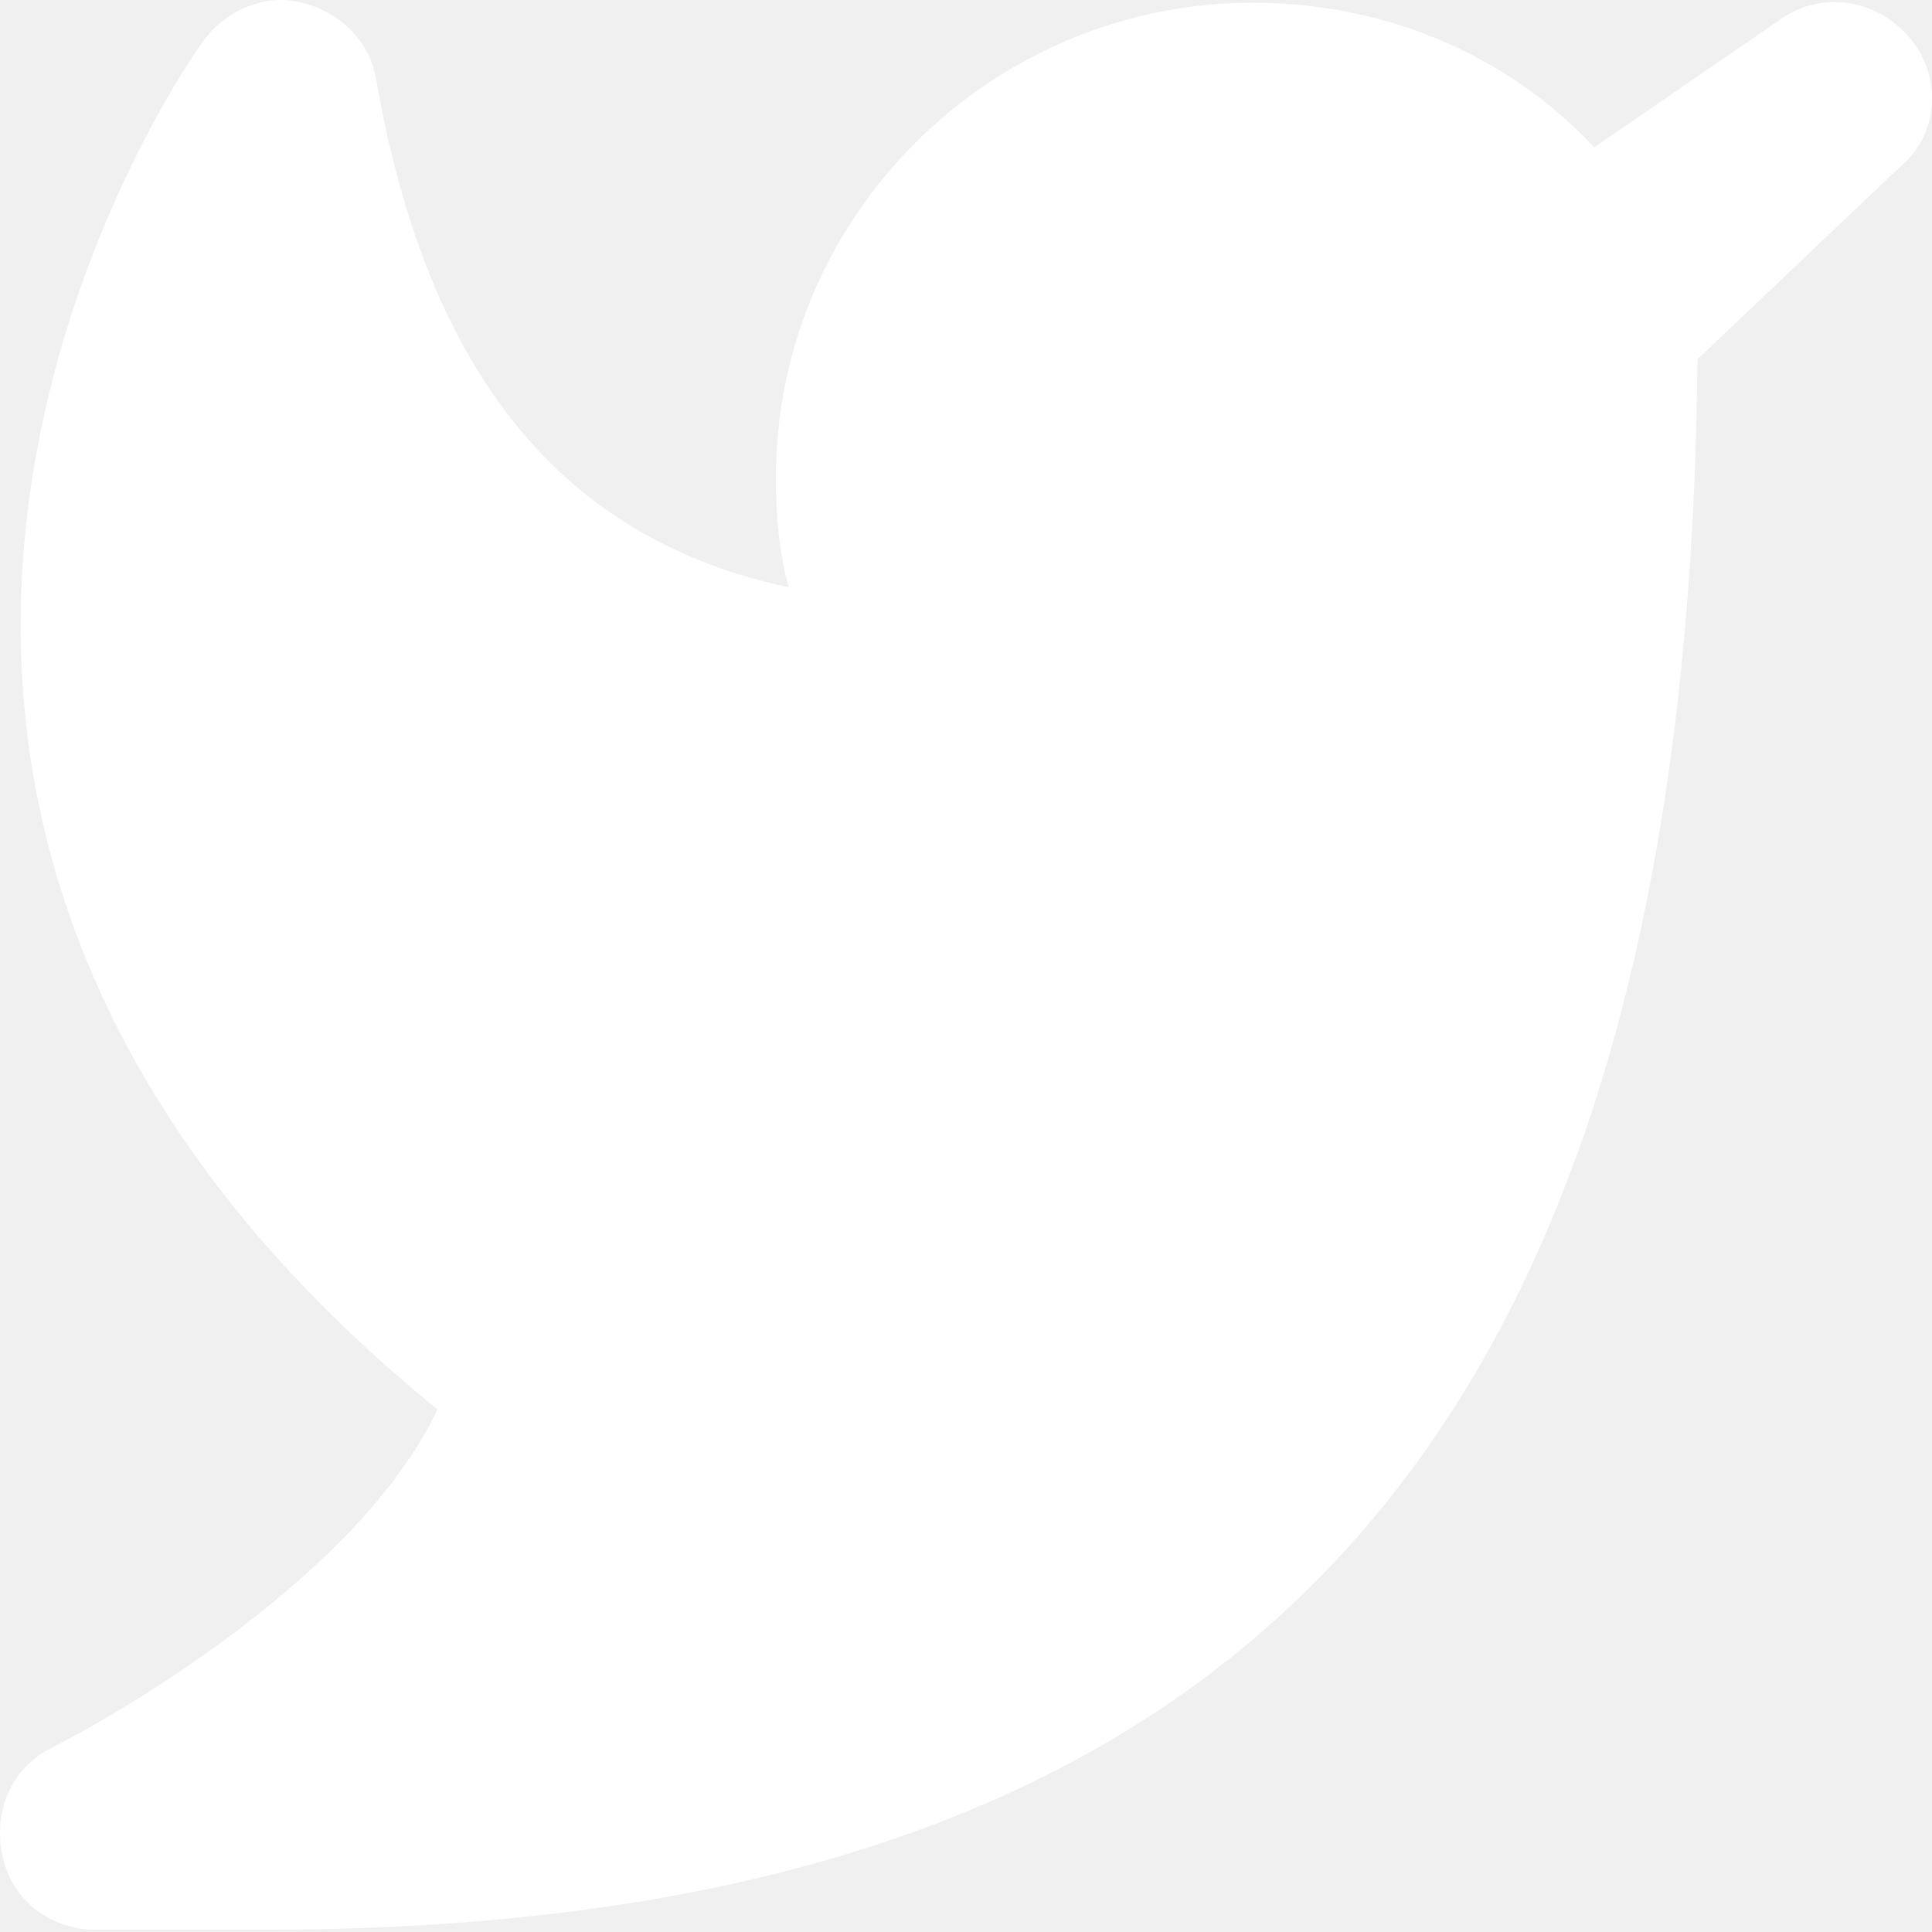
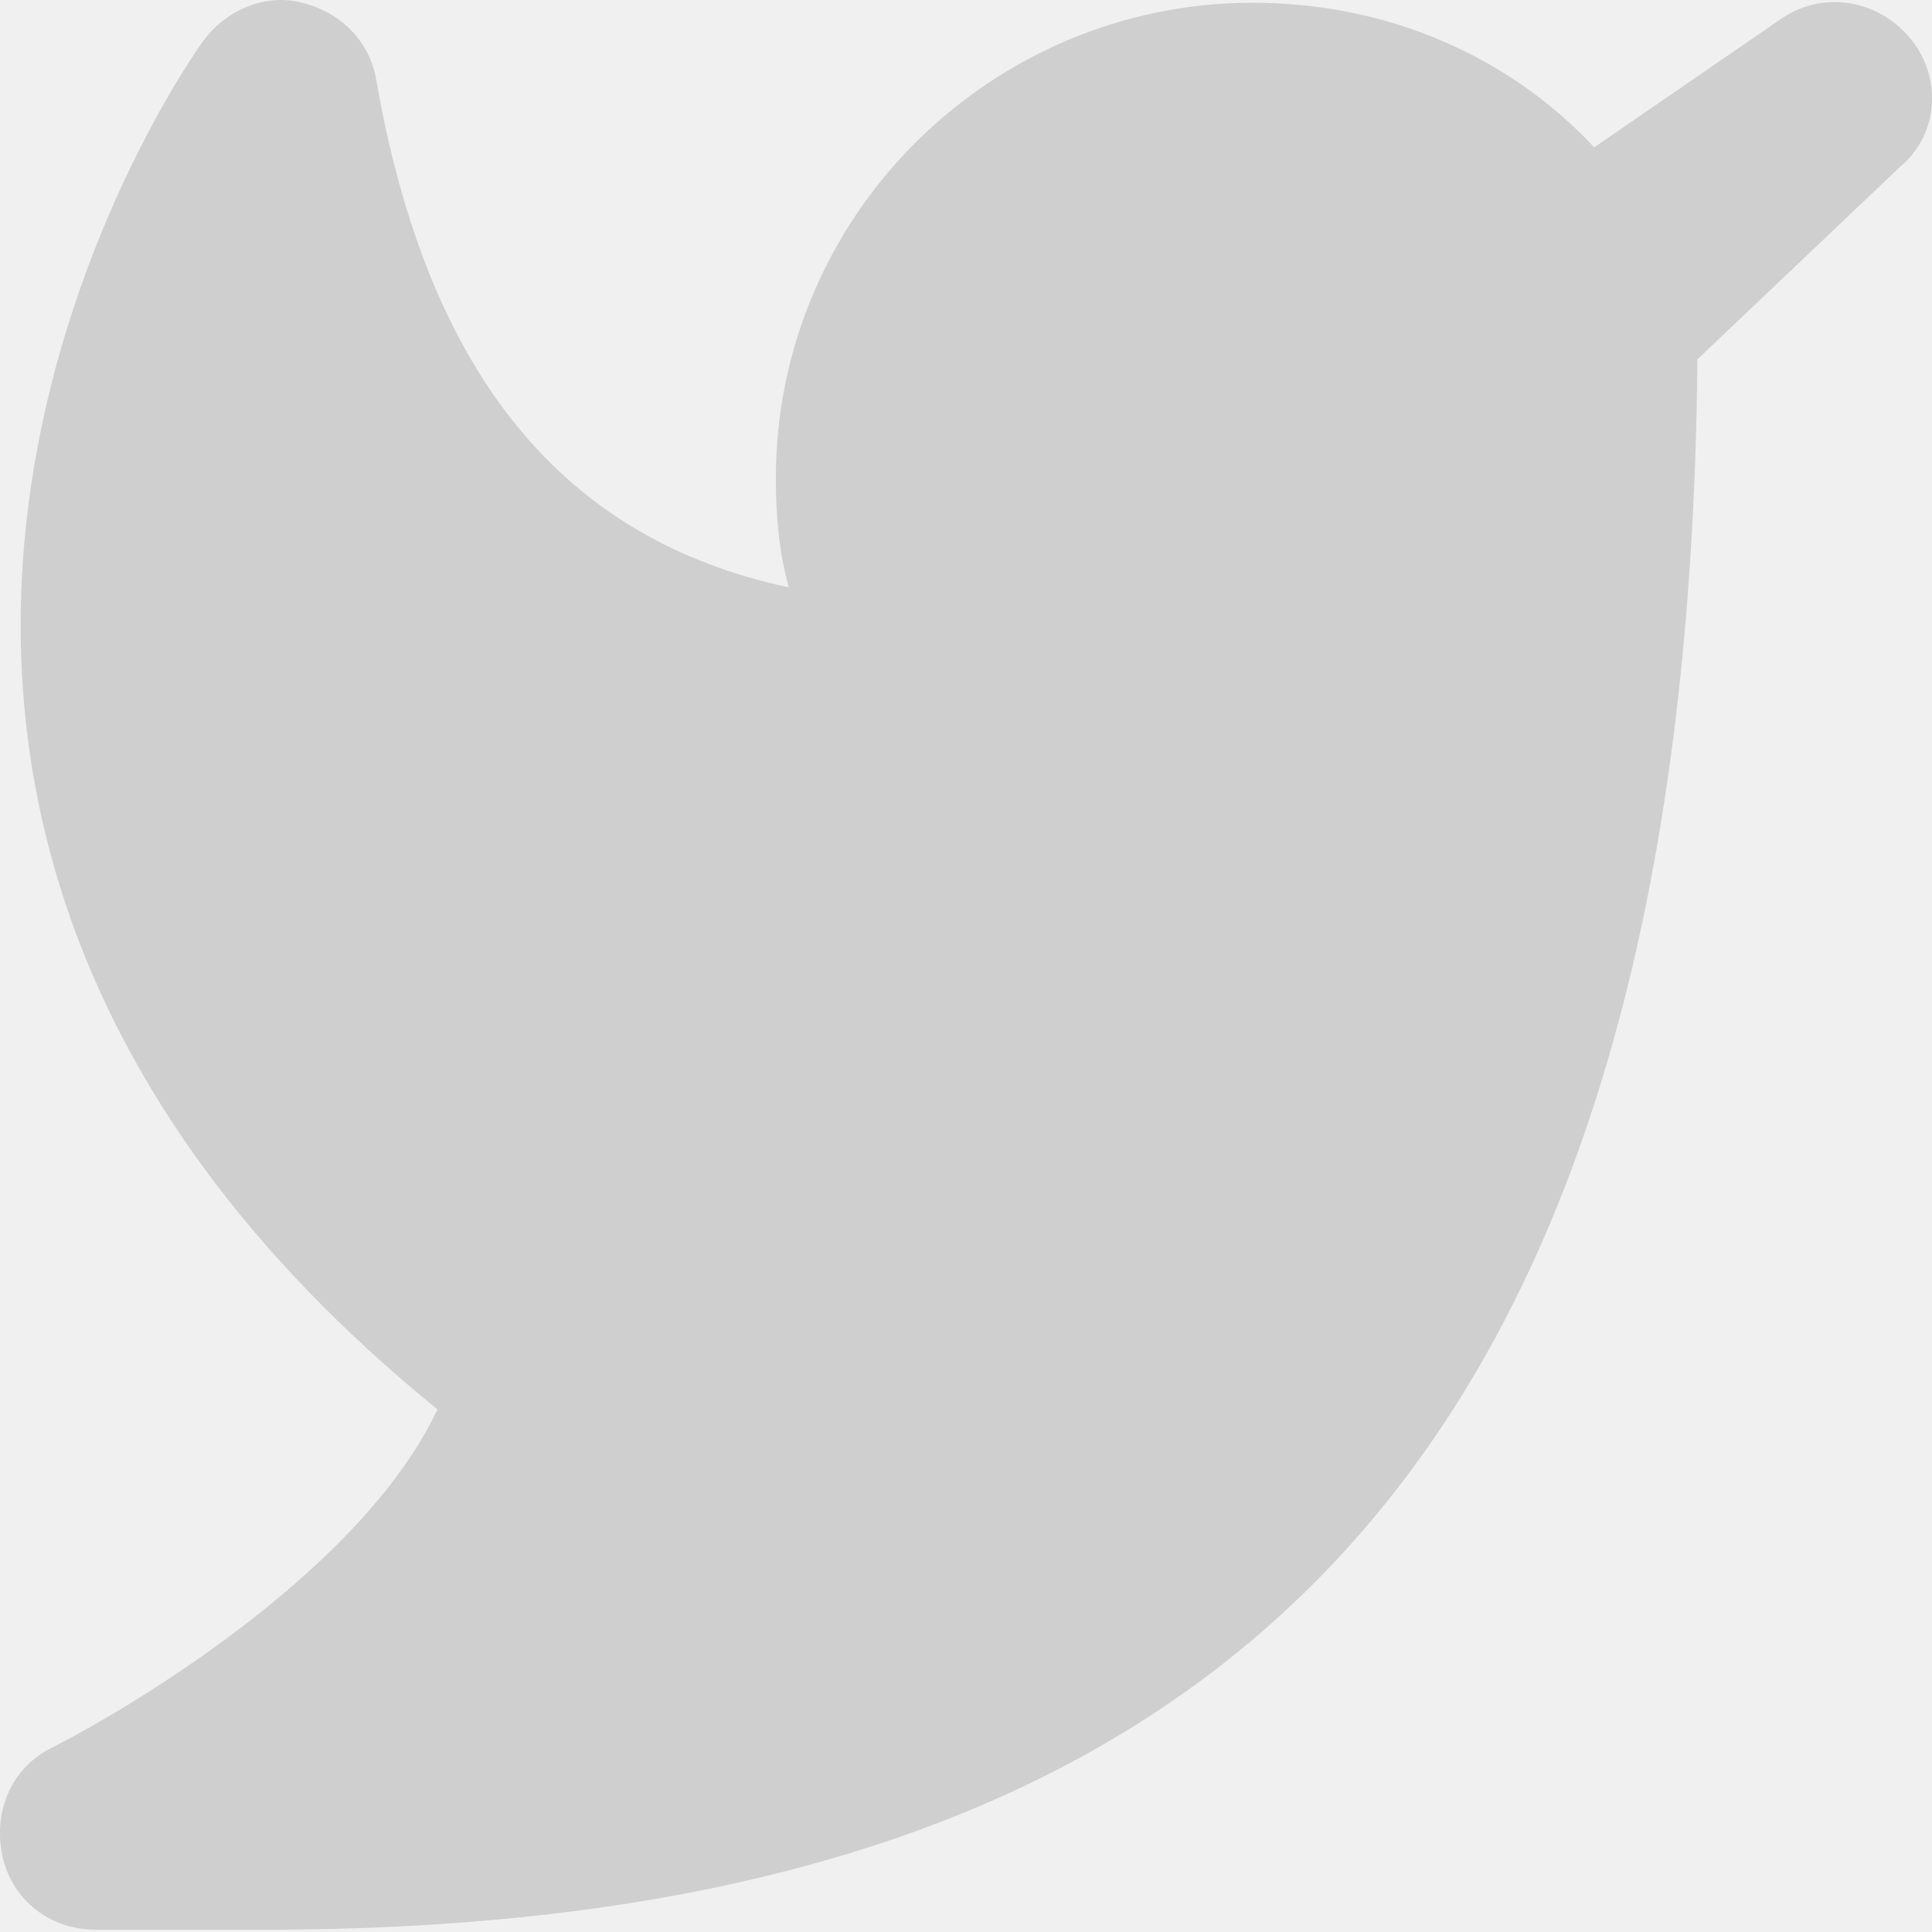
<svg xmlns="http://www.w3.org/2000/svg" width="12" height="12" viewBox="0 0 12 12" fill="none">
-   <path d="M11.864 0.237C11.663 -0.003 11.323 -0.062 11.063 0.117L9.902 0.915C9.362 0.337 8.601 0.017 7.781 0.017C6.16 0.017 4.819 1.334 4.819 2.97C4.819 3.209 4.839 3.428 4.899 3.648C3.498 3.349 2.657 2.331 2.337 0.496C2.297 0.257 2.117 0.077 1.877 0.017C1.656 -0.042 1.416 0.057 1.276 0.237C1.236 0.277 -2.066 4.865 2.717 8.754C2.257 9.732 0.876 10.57 0.335 10.849C0.075 10.969 -0.045 11.248 0.015 11.527C0.075 11.806 0.315 11.986 0.596 11.986H1.636C7.721 11.986 10.483 8.974 10.543 2.232L11.803 1.035C12.044 0.835 12.064 0.476 11.864 0.237Z" fill="white" />
+   <path d="M11.864 0.237C11.663 -0.003 11.323 -0.062 11.063 0.117L9.902 0.915C9.362 0.337 8.601 0.017 7.781 0.017C6.16 0.017 4.819 1.334 4.819 2.97C4.819 3.209 4.839 3.428 4.899 3.648C3.498 3.349 2.657 2.331 2.337 0.496C2.297 0.257 2.117 0.077 1.877 0.017C1.656 -0.042 1.416 0.057 1.276 0.237C1.236 0.277 -2.066 4.865 2.717 8.754C2.257 9.732 0.876 10.57 0.335 10.849C0.075 10.969 -0.045 11.248 0.015 11.527C0.075 11.806 0.315 11.986 0.596 11.986H1.636C7.721 11.986 10.483 8.974 10.543 2.232L11.803 1.035C12.044 0.835 12.064 0.476 11.864 0.237Z" fill="#CFCFCF" />
</svg>
